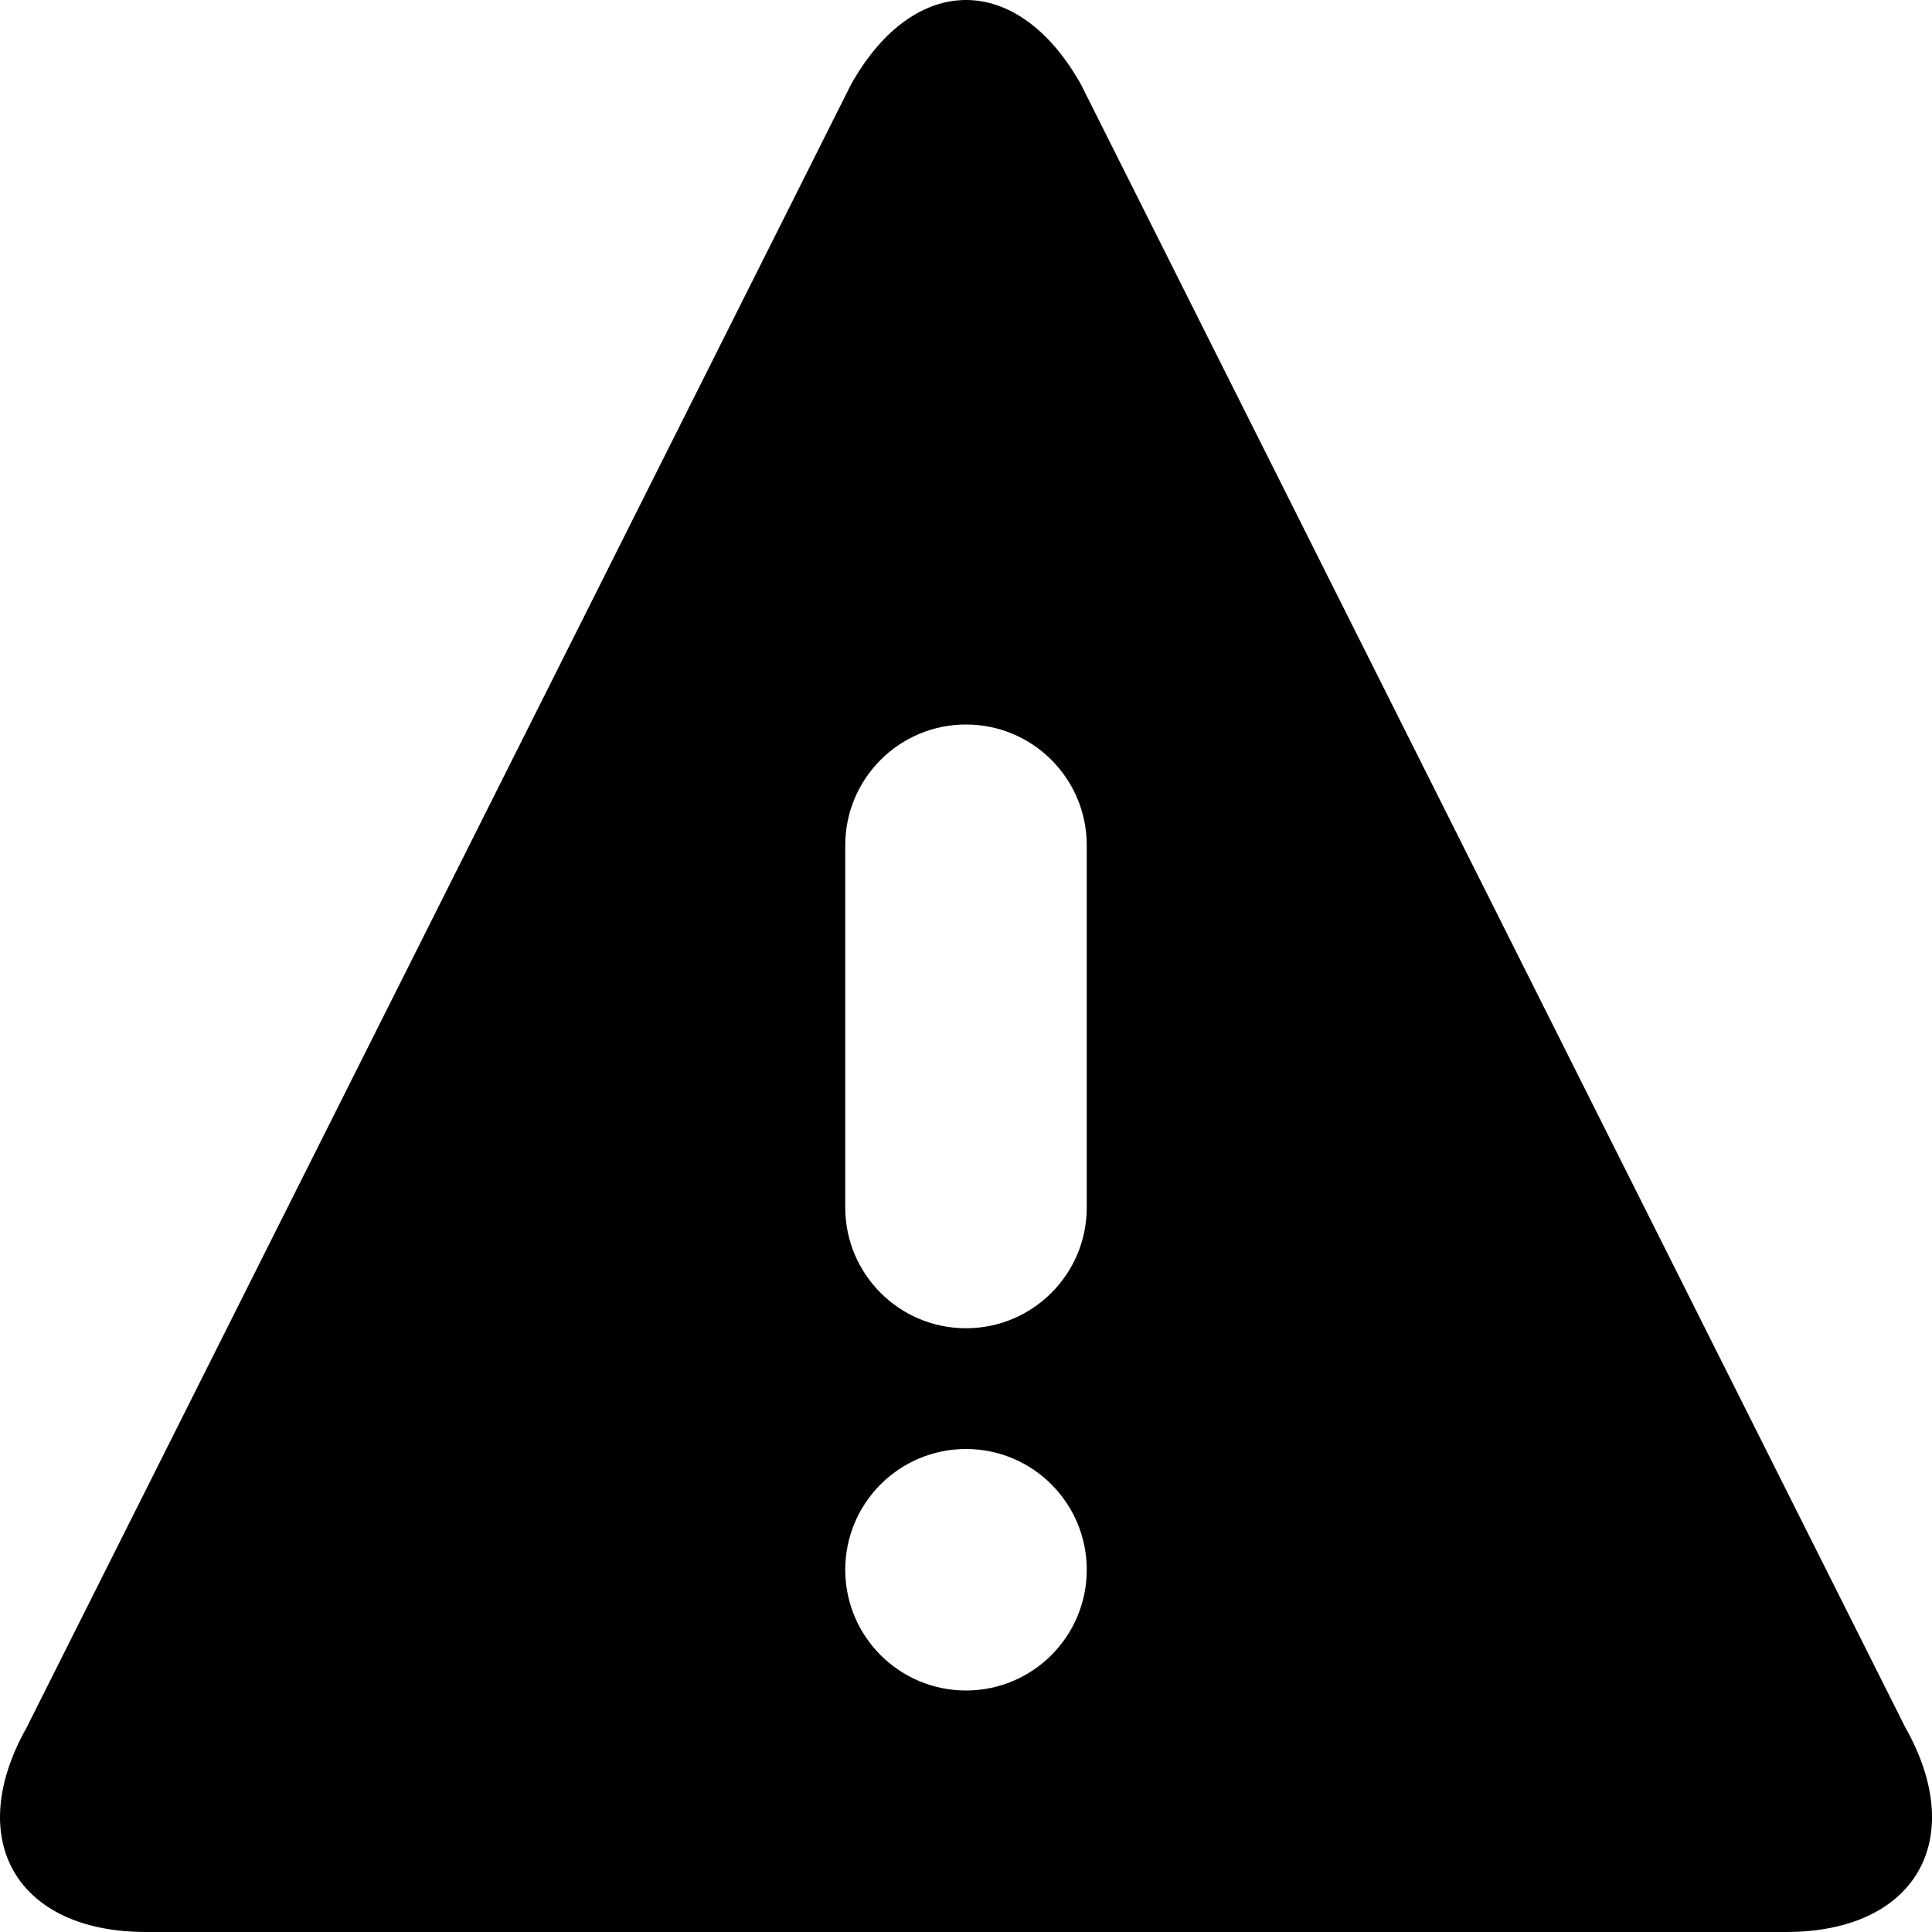
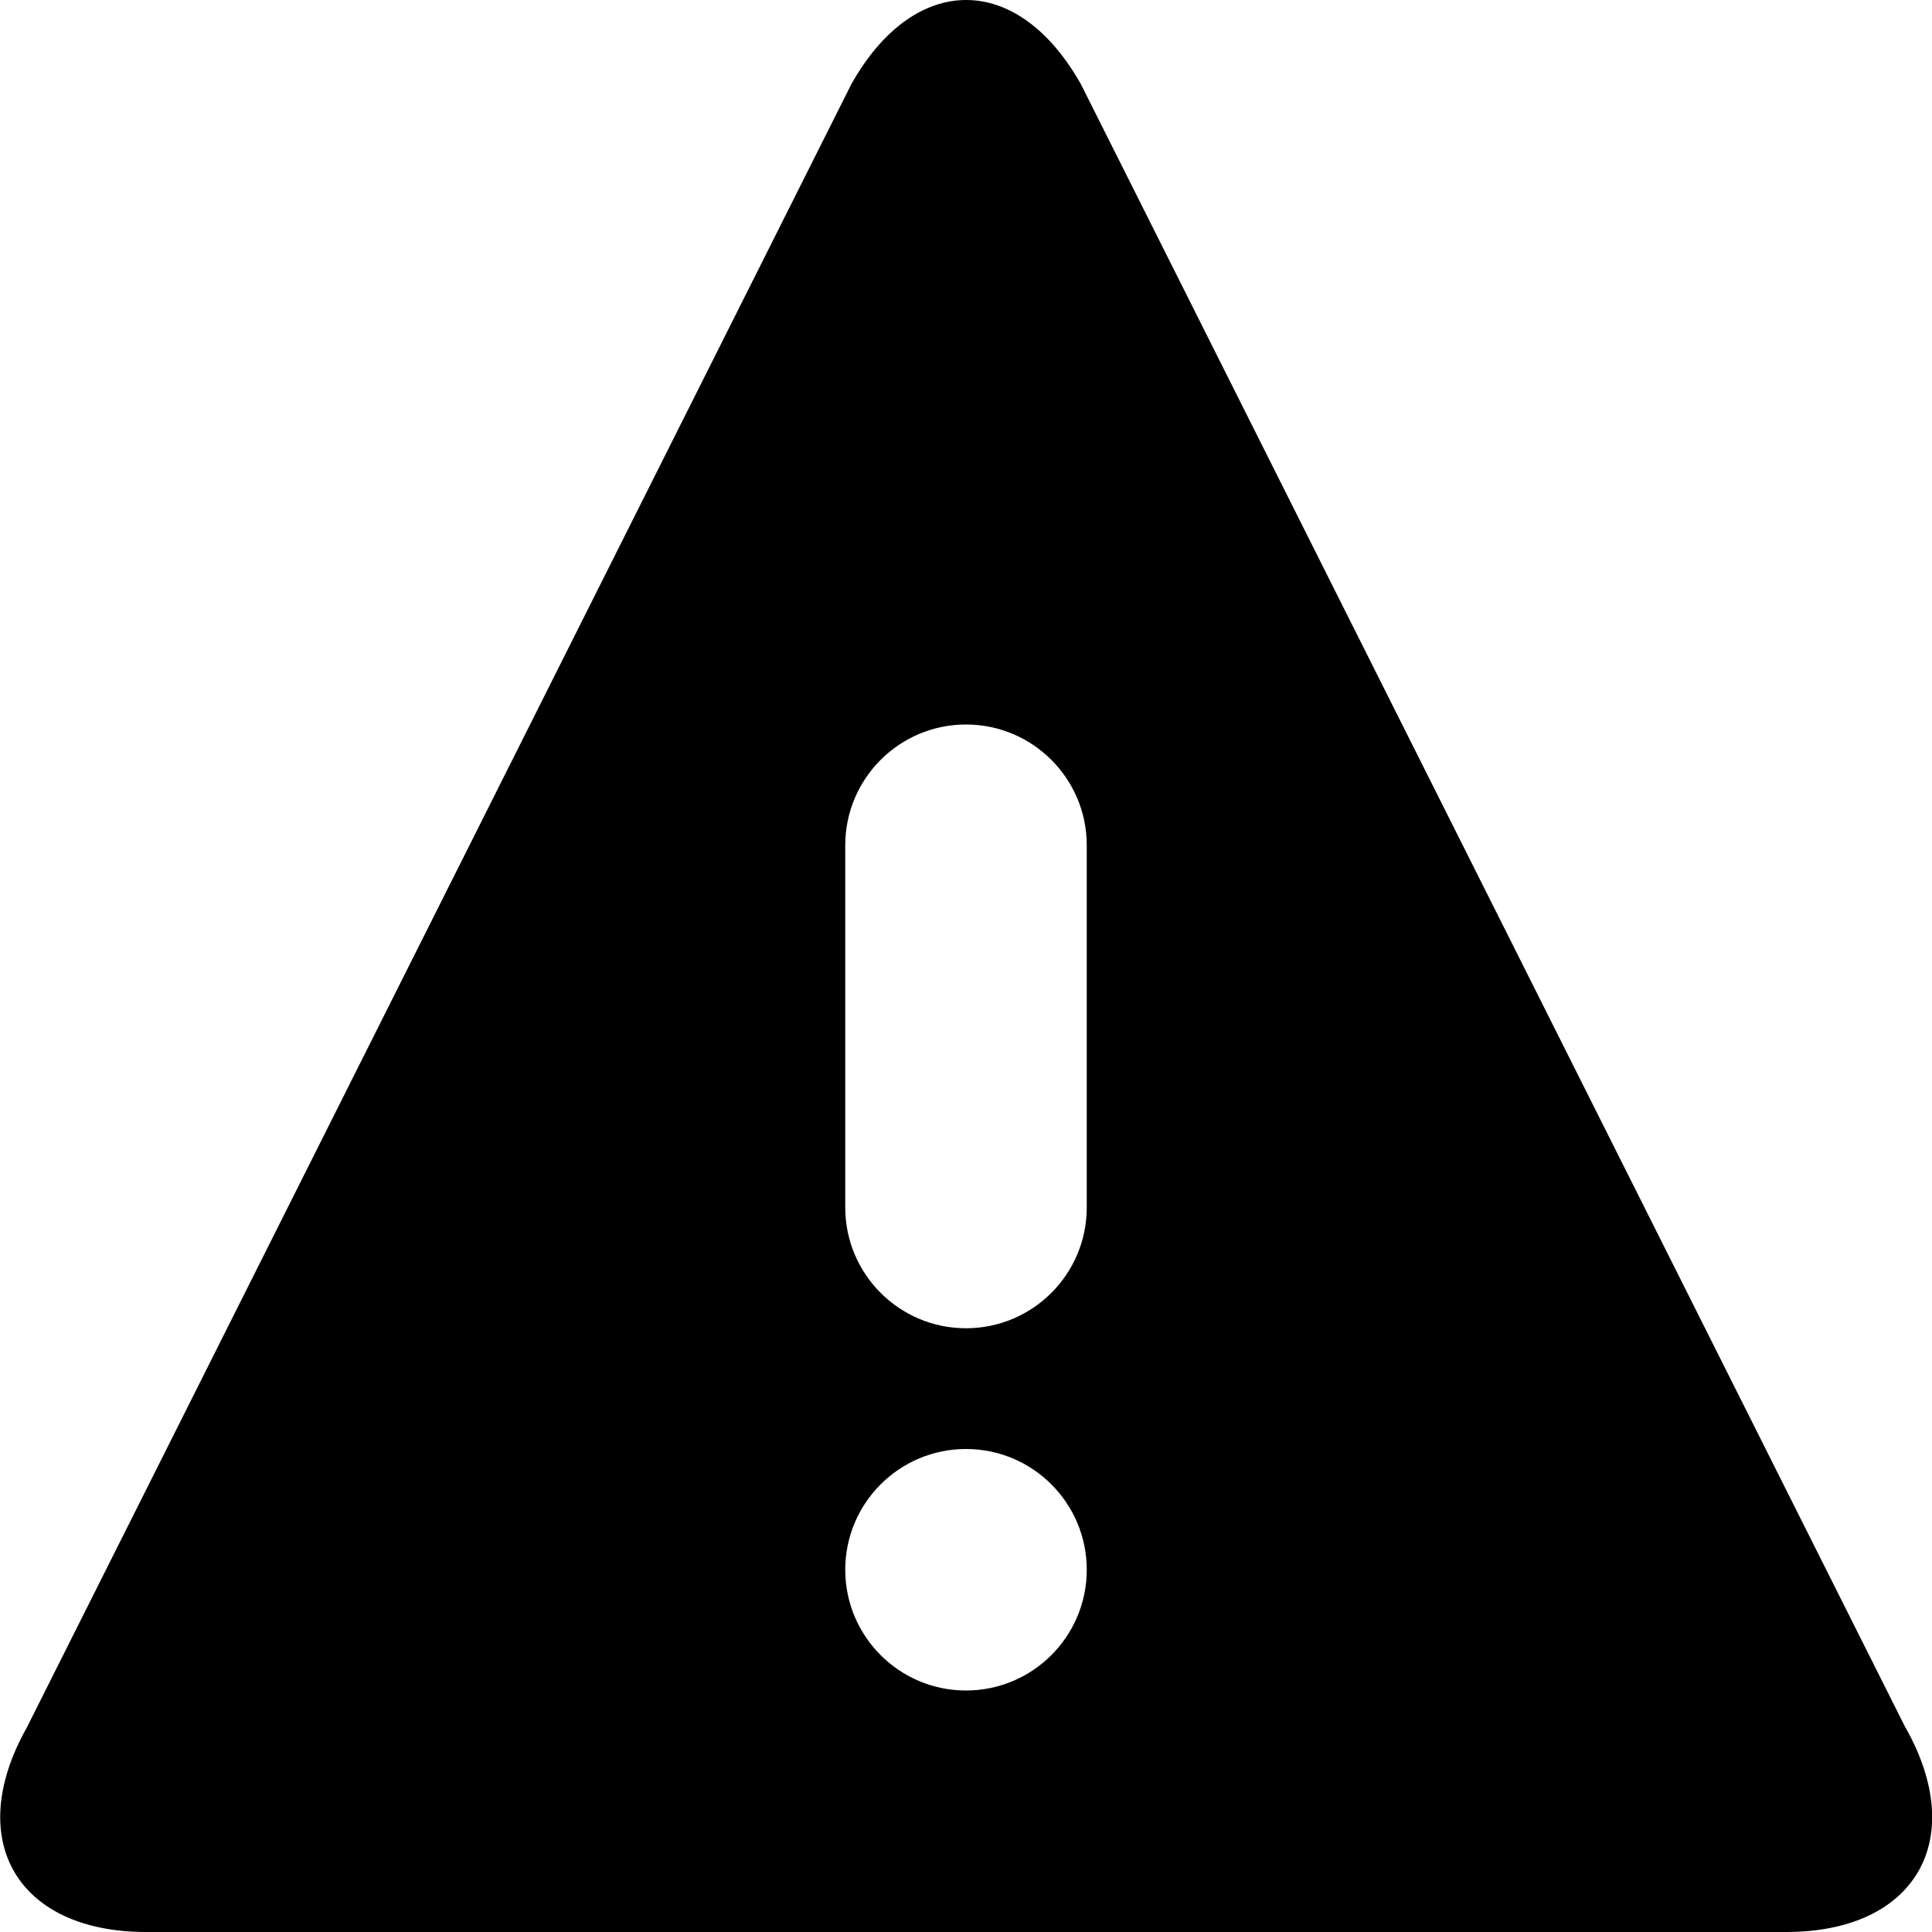
- <svg xmlns="http://www.w3.org/2000/svg" version="1.1" width="64" height="64" viewBox="0 0 64 64">
-   <path d="M63.122 57.235v0l-27.317-54.444c-1.046-1.86-2.426-2.791-3.805-2.791s-2.759 0.93-3.805 2.791l-27.317 54.444c-2.093 3.721-0.313 6.765 3.957 6.765h54.332c4.269 0 6.050-3.044 3.956-6.765zM32 56c-2.209 0-4-1.791-4-4s1.791-4 4-4c2.209 0 4 1.791 4 4s-1.791 4-4 4zM36 40c0 2.209-1.791 4-4 4s-4-1.791-4-4v-12c0-2.209 1.791-4 4-4s4 1.791 4 4v12z" />
+ <svg xmlns="http://www.w3.org/2000/svg" version="1.1" width="16" height="16" viewBox="0 0 16 16">
+   <path d="M15.781 14.309v0l-6.829-13.611c-0.262-0.465-0.606-0.698-0.951-0.698s-0.69 0.233-0.951 0.698l-6.829 13.611c-0.523 0.93-0.078 1.691 0.989 1.691h13.583c1.067 0 1.512-0.761 0.989-1.691zM8 14c-0.552 0-1-0.448-1-1s0.448-1 1-1c0.552 0 1 0.448 1 1s-0.448 1-1 1zM9 10c0 0.552-0.448 1-1 1s-1-0.448-1-1v-3c0-0.552 0.448-1 1-1s1 0.448 1 1v3z" />
</svg>
